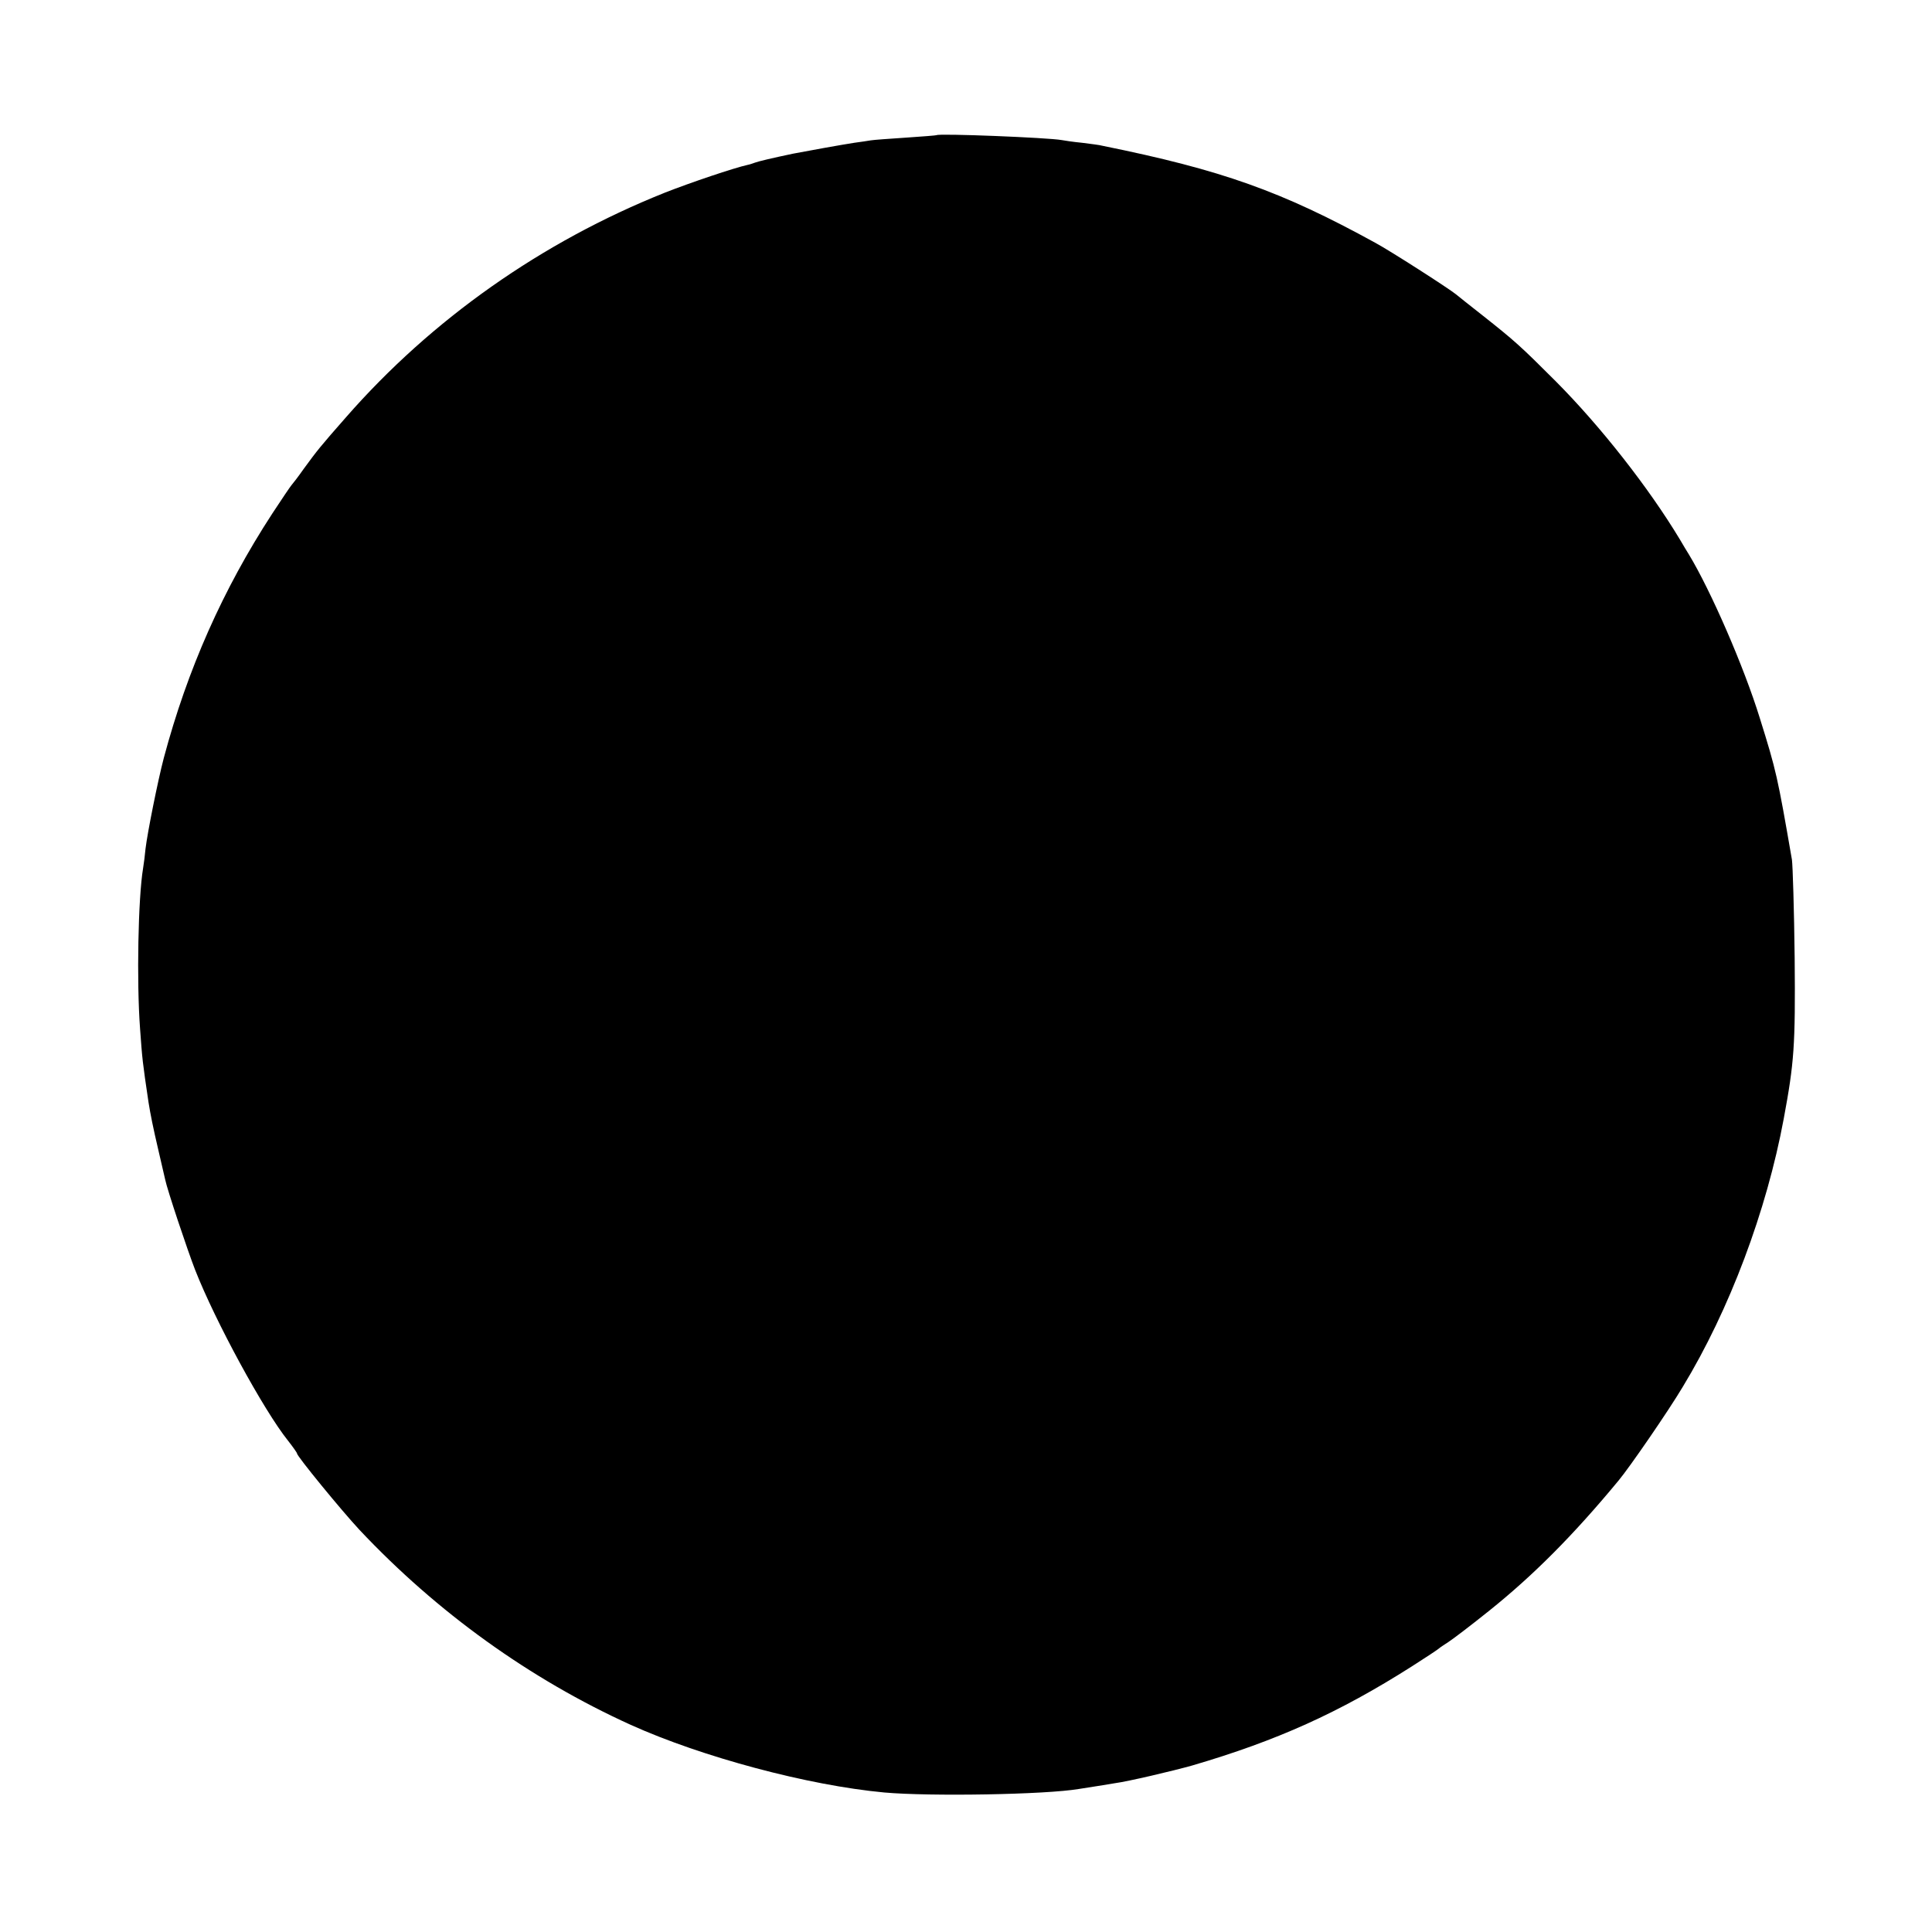
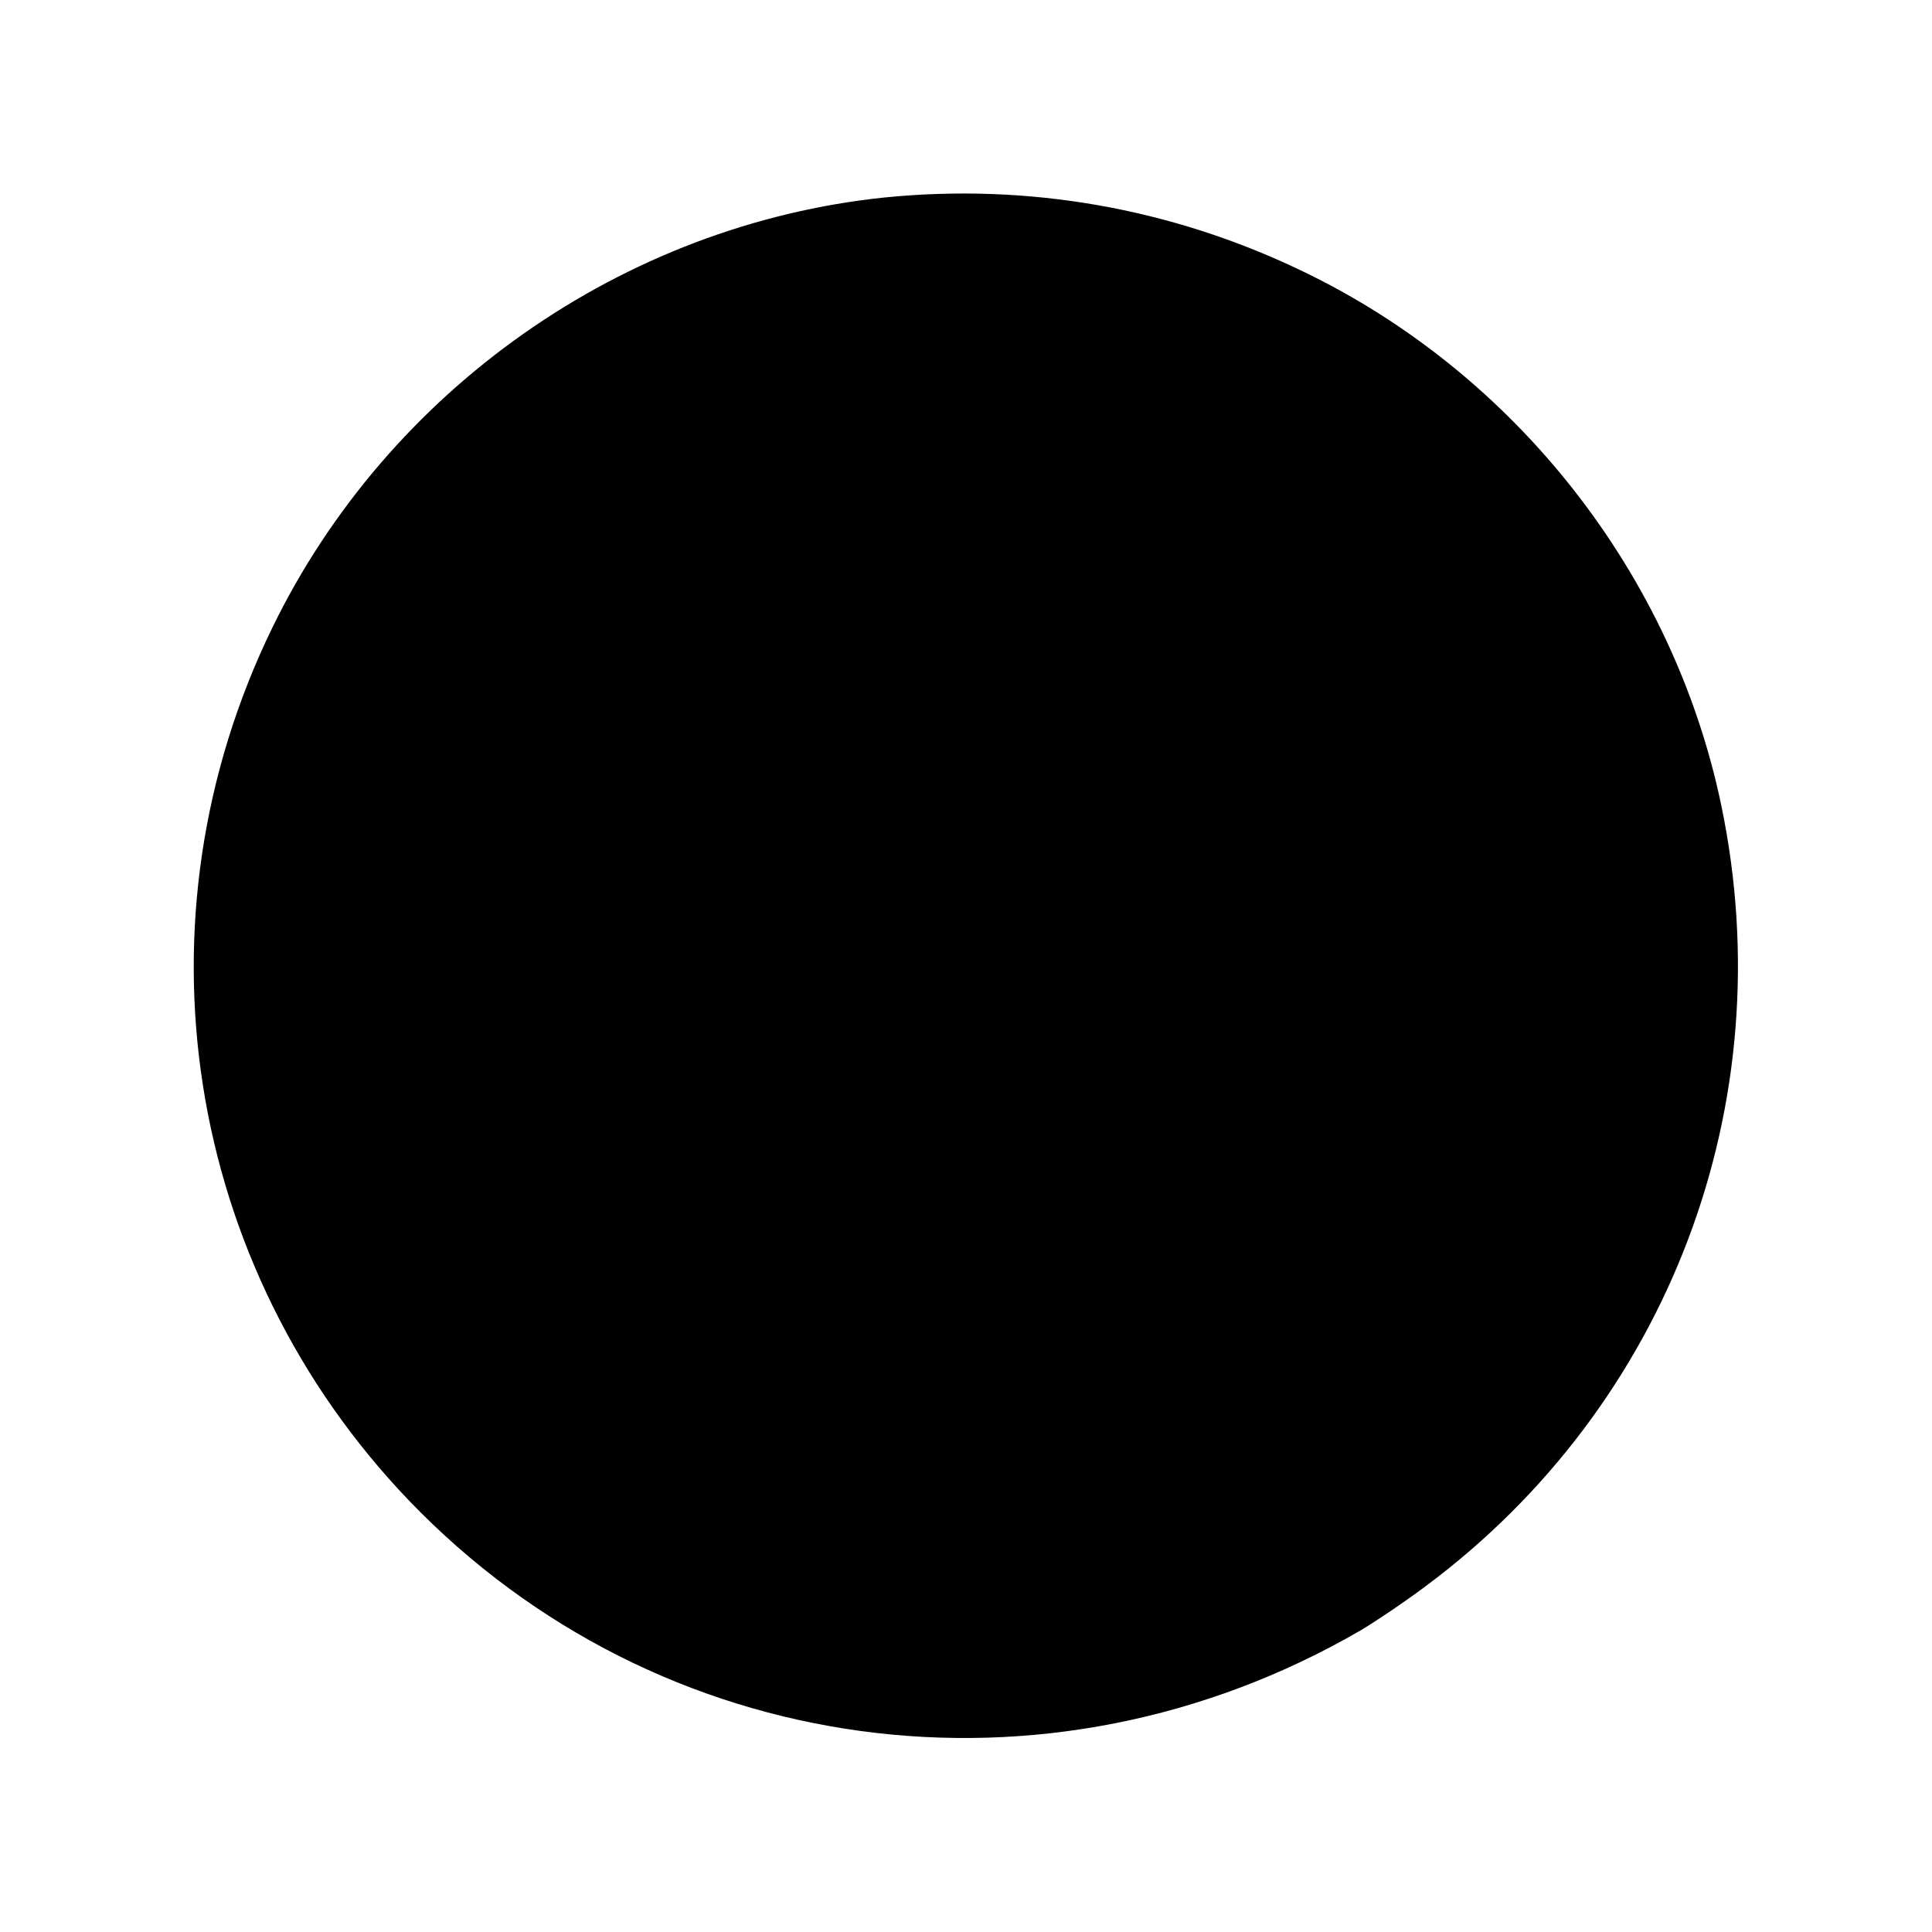
- <svg xmlns="http://www.w3.org/2000/svg" version="1.0" width="709pt" height="709pt" viewBox="0 0 709 709" preserveAspectRatio="xMidYMid meet">
-   <g transform="translate(0,709) scale(0.1,-0.1)" fill="#000000" stroke="none">
-     <path d="M3437 6594 c-1 -1 -51 -5 -111 -9 -59 -4 -118 -8 -130 -10 -11 -2 -39 -6 -61 -9 -40 -6 -179 -31 -225 -40 -76 -16 -127 -28 -140 -33 -8 -3 -20 -7 -26 -8 -50 -11 -210 -65 -304 -102 -451 -180 -856 -465 -1170 -824 -95 -108 -106 -122 -155 -189 -21 -30 -42 -57 -45 -60 -3 -3 -35 -50 -71 -105 -181 -278 -311 -571 -398 -897 -22 -84 -60 -274 -67 -333 -2 -22 -6 -54 -9 -72 -18 -108 -24 -414 -11 -588 8 -112 9 -122 31 -270 7 -44 17 -94 36 -175 11 -47 22 -95 25 -108 7 -36 82 -260 110 -332 74 -189 252 -516 341 -627 18 -23 33 -44 33 -47 0 -10 162 -208 229 -280 285 -303 626 -548 996 -716 262 -118 650 -222 930 -248 167 -15 592 -8 715 13 84 13 108 17 131 21 47 6 213 45 284 65 311 91 539 194 805 363 52 33 97 63 100 66 3 3 19 14 35 24 17 11 84 62 150 115 161 129 308 276 475 478 40 48 182 254 235 343 172 283 308 646 371 985 38 205 43 266 40 590 -2 176 -7 338 -10 360 -53 306 -57 325 -118 520 -58 188 -180 468 -260 600 -7 11 -22 36 -33 55 -115 191 -291 415 -455 580 -130 130 -151 149 -270 243 -47 37 -90 71 -97 77 -27 22 -242 160 -296 189 -344 189 -562 267 -1001 356 -10 3 -44 7 -75 11 -31 3 -65 8 -75 10 -49 9 -451 25 -459 18z" />
+ <svg xmlns="http://www.w3.org/2000/svg" version="1.0" width="500pt" height="500pt" viewBox="0 0 500 500" preserveAspectRatio="xMidYMid meet">
+   <g transform="translate(0,500) scale(0.1,-0.1)" fill="#000000" stroke="none">
+     <path d="M2290 4489 c-677 -70 -1285 -497 -1585 -1113 -369 -757 -228 -1653 354 -2260 644 -670 1650 -807 2463 -335 37 22 113 73 169 115 628 468 924 1248 764 2018 -124 599 -533 1121 -1088 1386 -338 162 -707 226 -1077 189z" />
  </g>
</svg>
